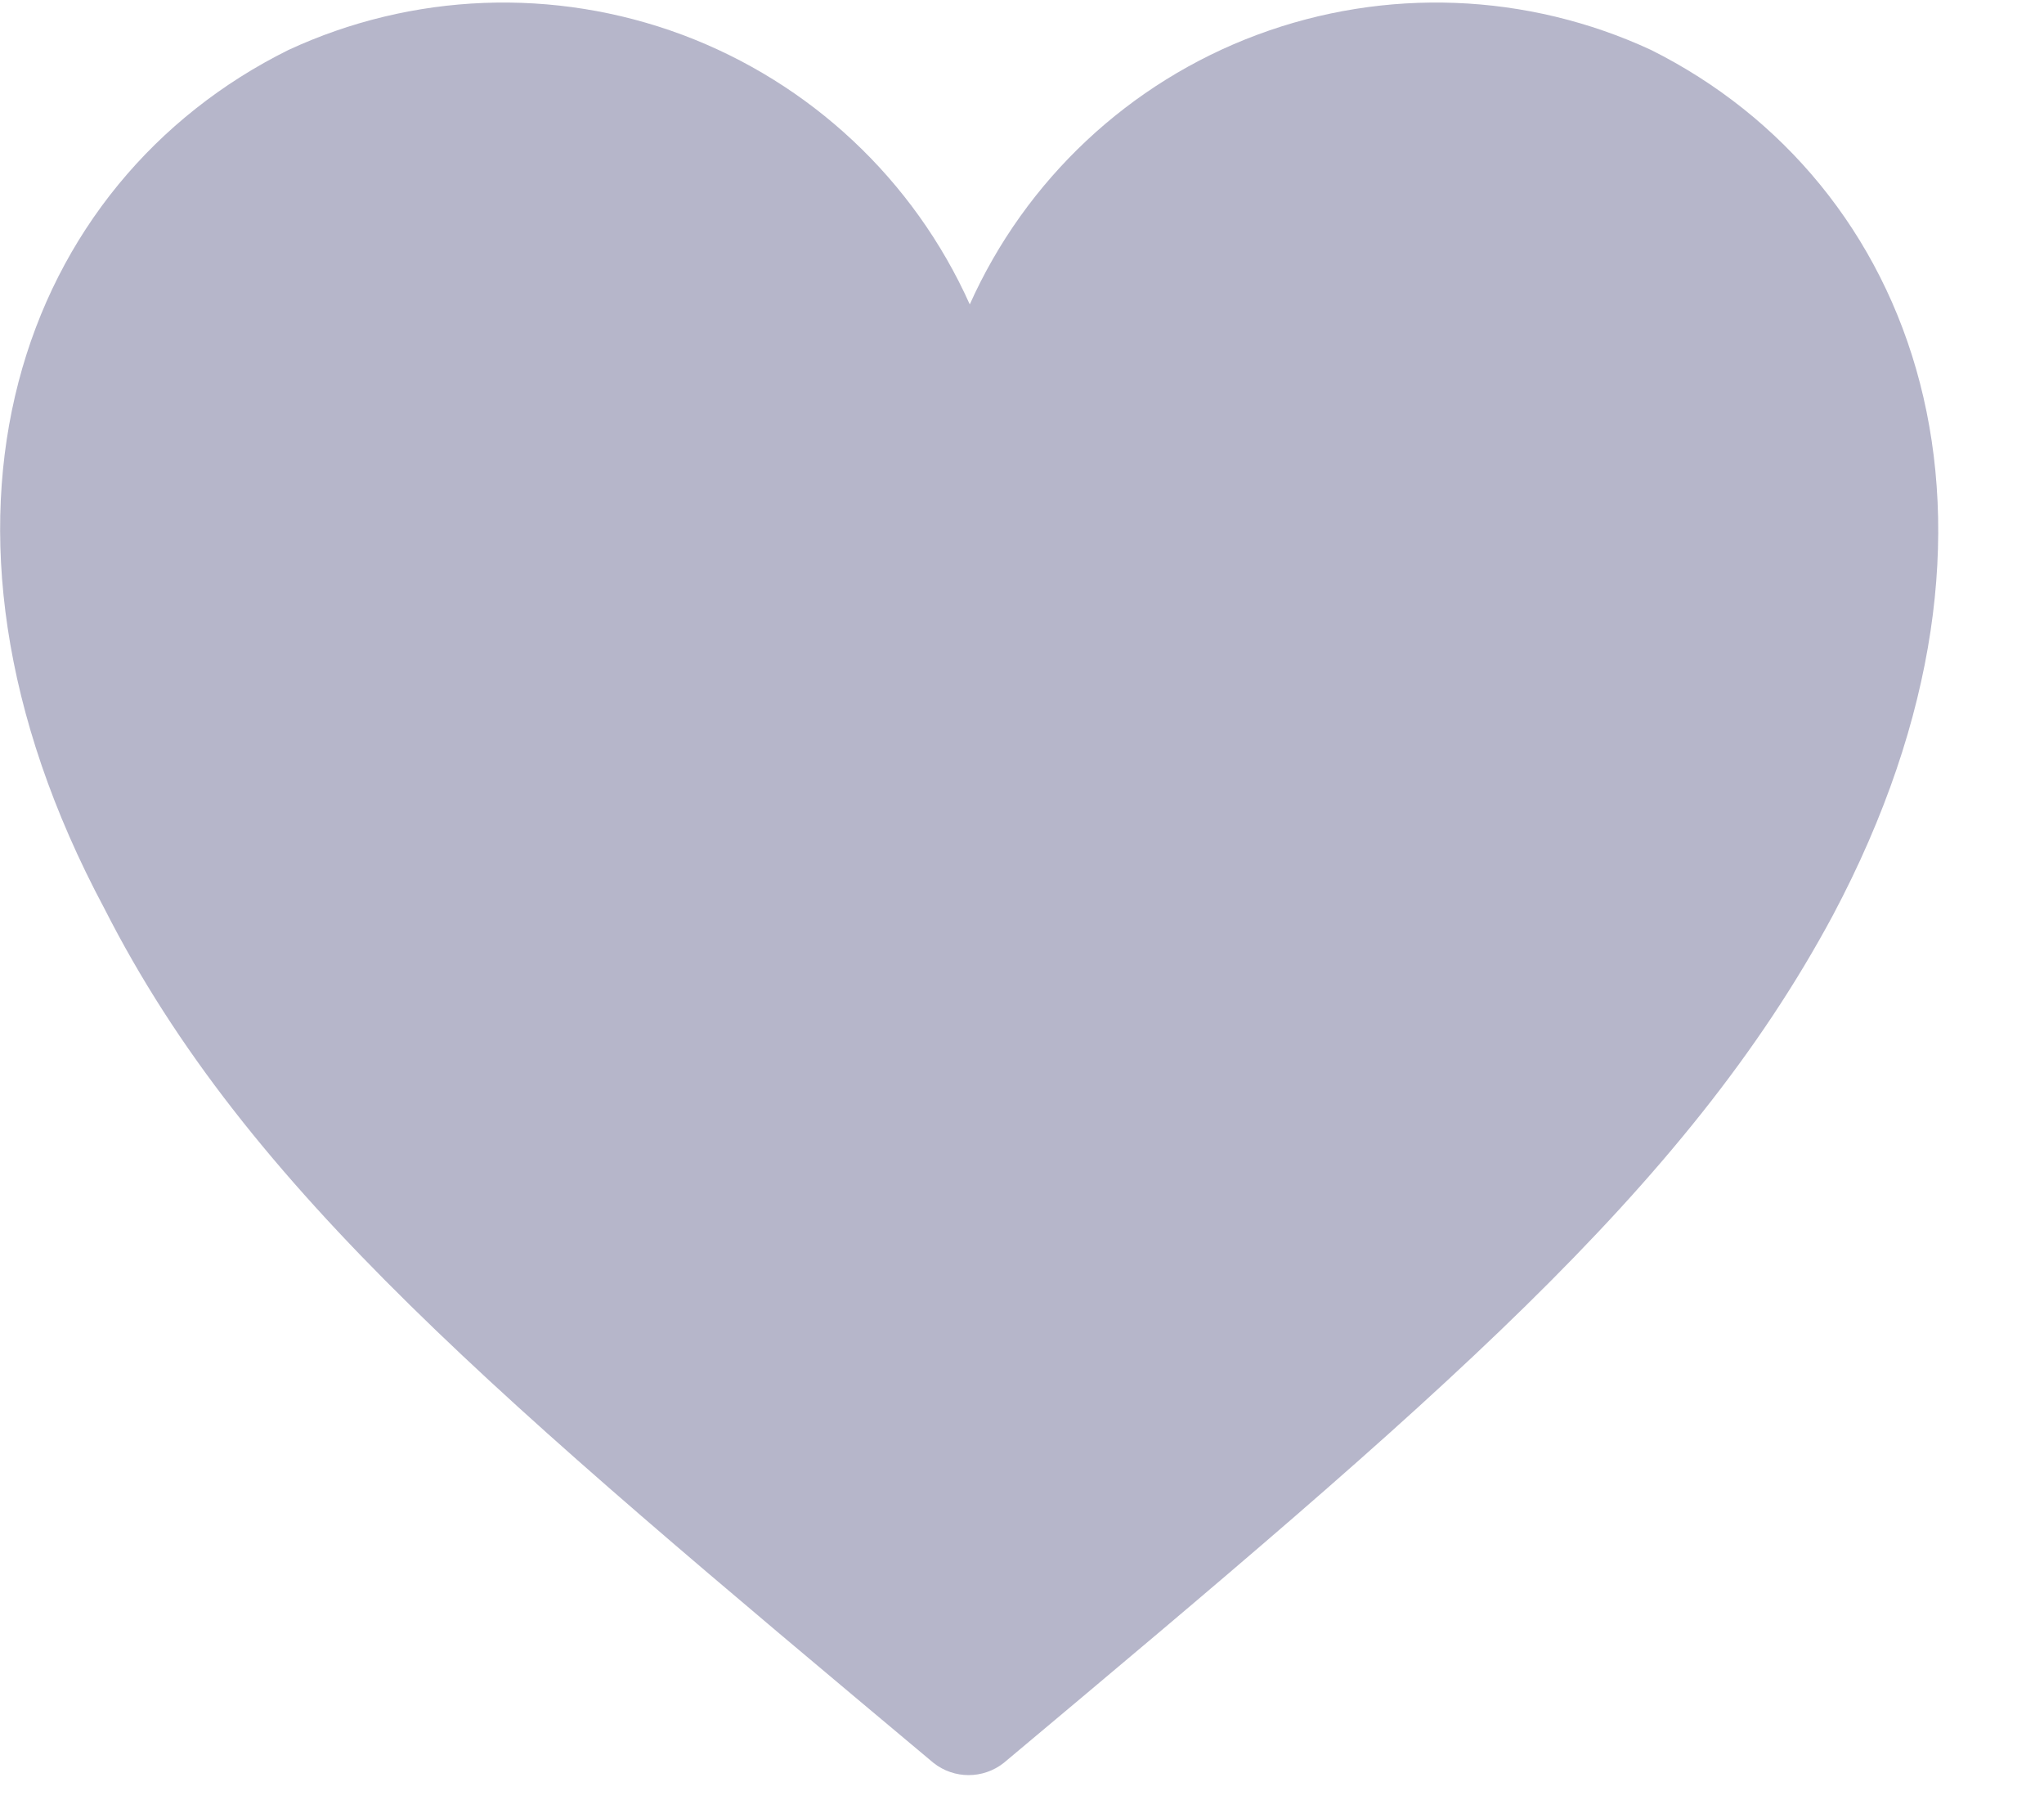
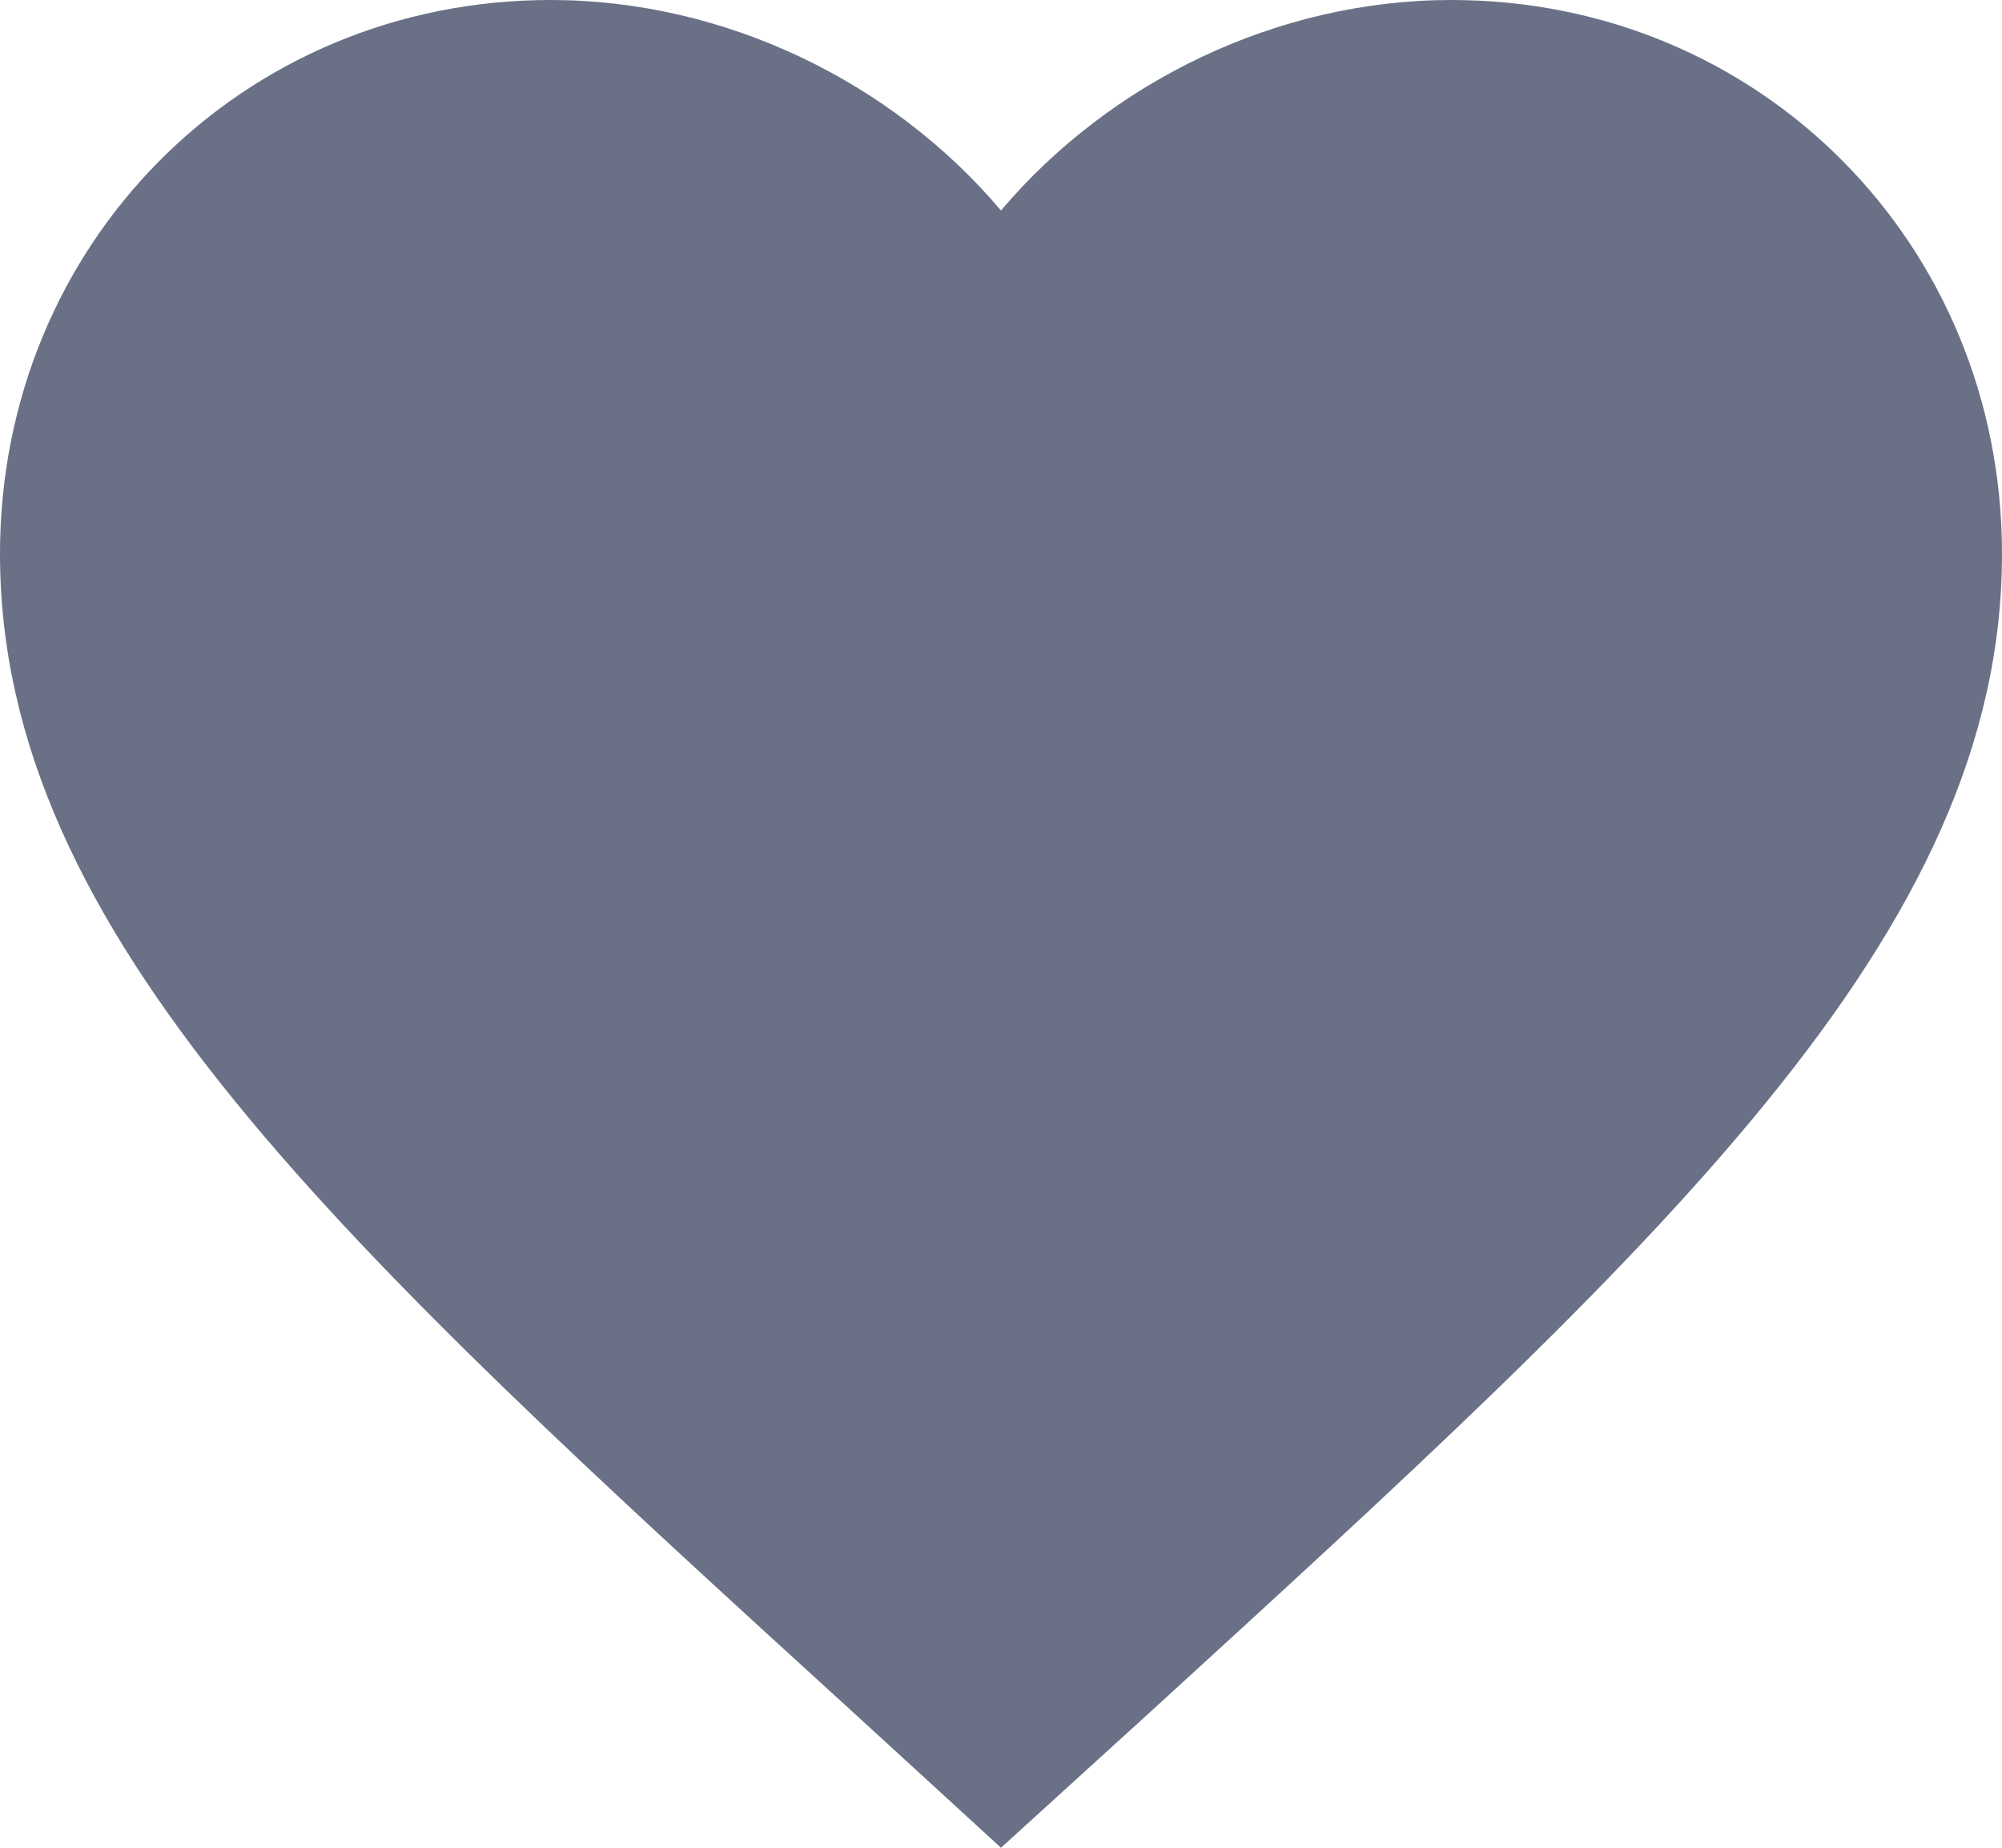
- <svg xmlns="http://www.w3.org/2000/svg" height="8" viewBox="0 0 9 8" width="9">
-   <path d="m7.27.22c-.546-.253-1.17-.277-1.734-.067-.564.21-1.02.638-1.266 1.187-.246-.549-.702-.976-1.266-1.187-.564-.21-1.188-.186-1.734.067-1.17.58-1.73 2.06-.81 3.78.63 1.24 1.74 2.16 3.65 3.76.091.072.219.072.31 0 1.91-1.6 3-2.52 3.65-3.73.93-1.75.36-3.23-.8-3.81" fill="#b6b6ca" fill-rule="evenodd" />
+ <svg xmlns="http://www.w3.org/2000/svg" width="13" height="12" viewBox="0 0 13 12" fill="none">
+   <path d="M6.5 12L5.558 11.137C2.21 8.083 0 6.069 0 3.597C0 1.583 1.573 0 3.575 0C4.706 0 5.792 0.53 6.5 1.367C7.208 0.53 8.294 0 9.425 0C11.427 0 13 1.583 13 3.597C13 6.069 10.79 8.083 7.442 11.143L6.5 12Z" fill="#6A7186" />
</svg>
